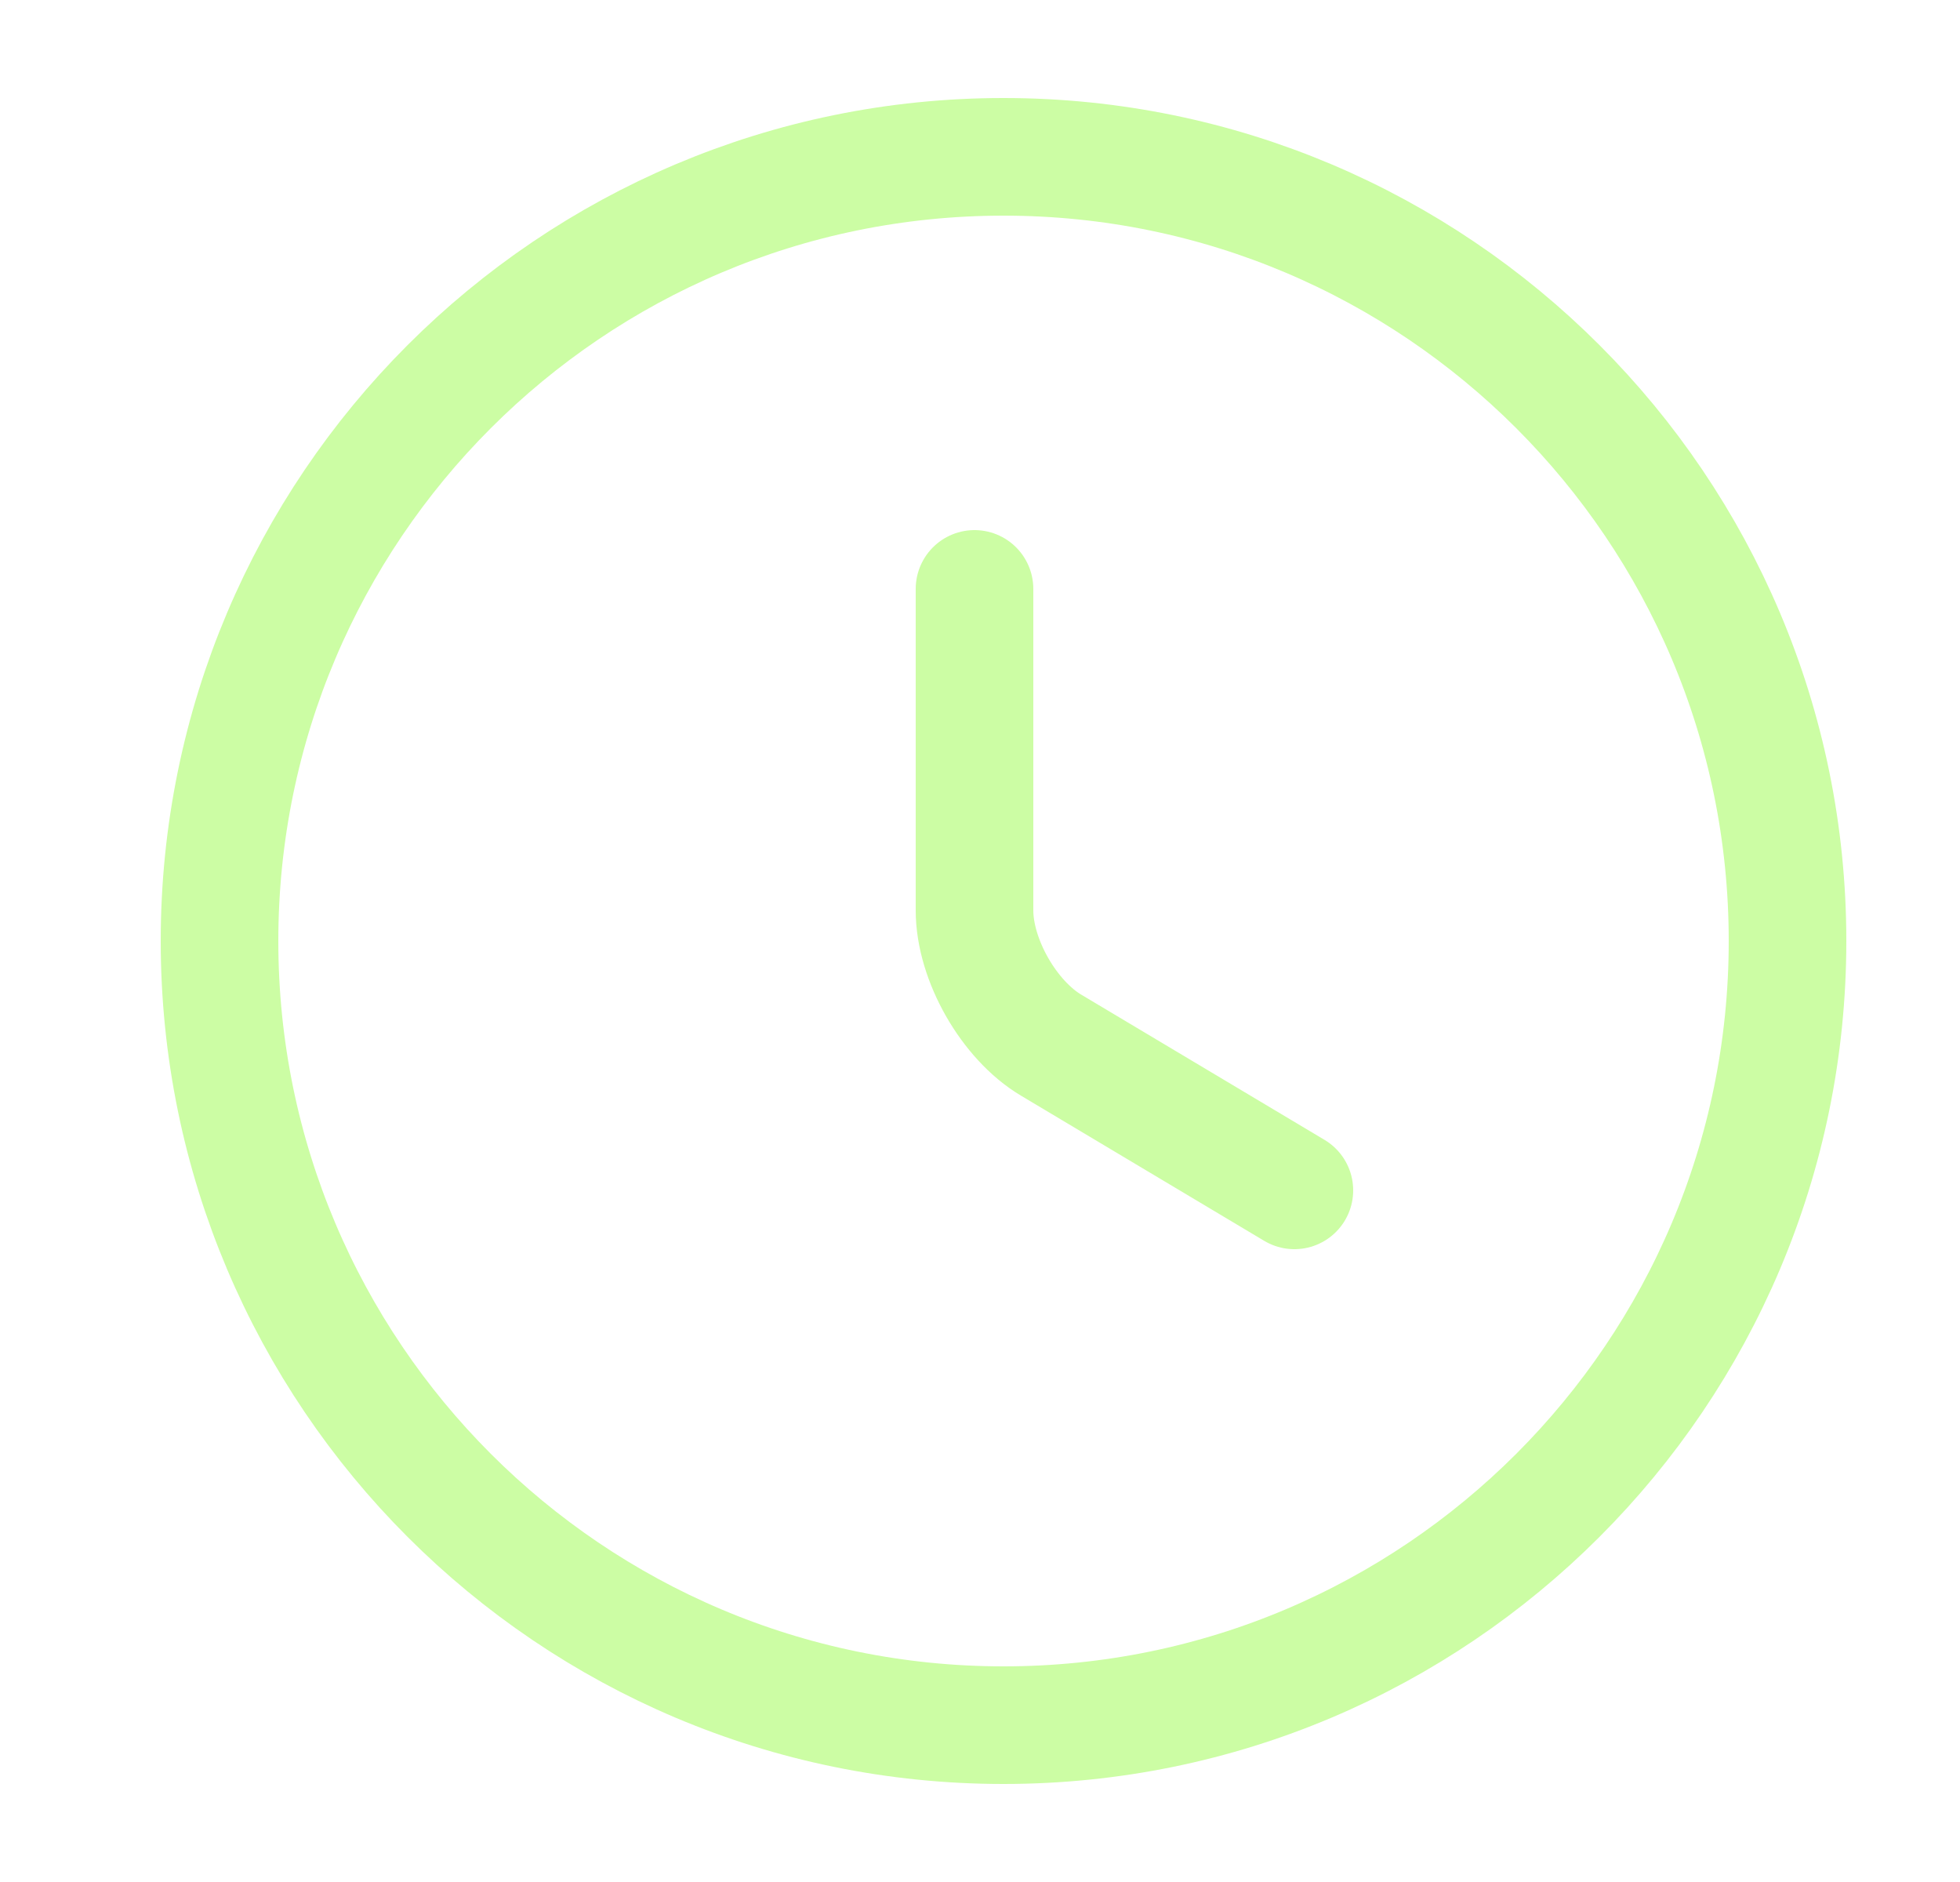
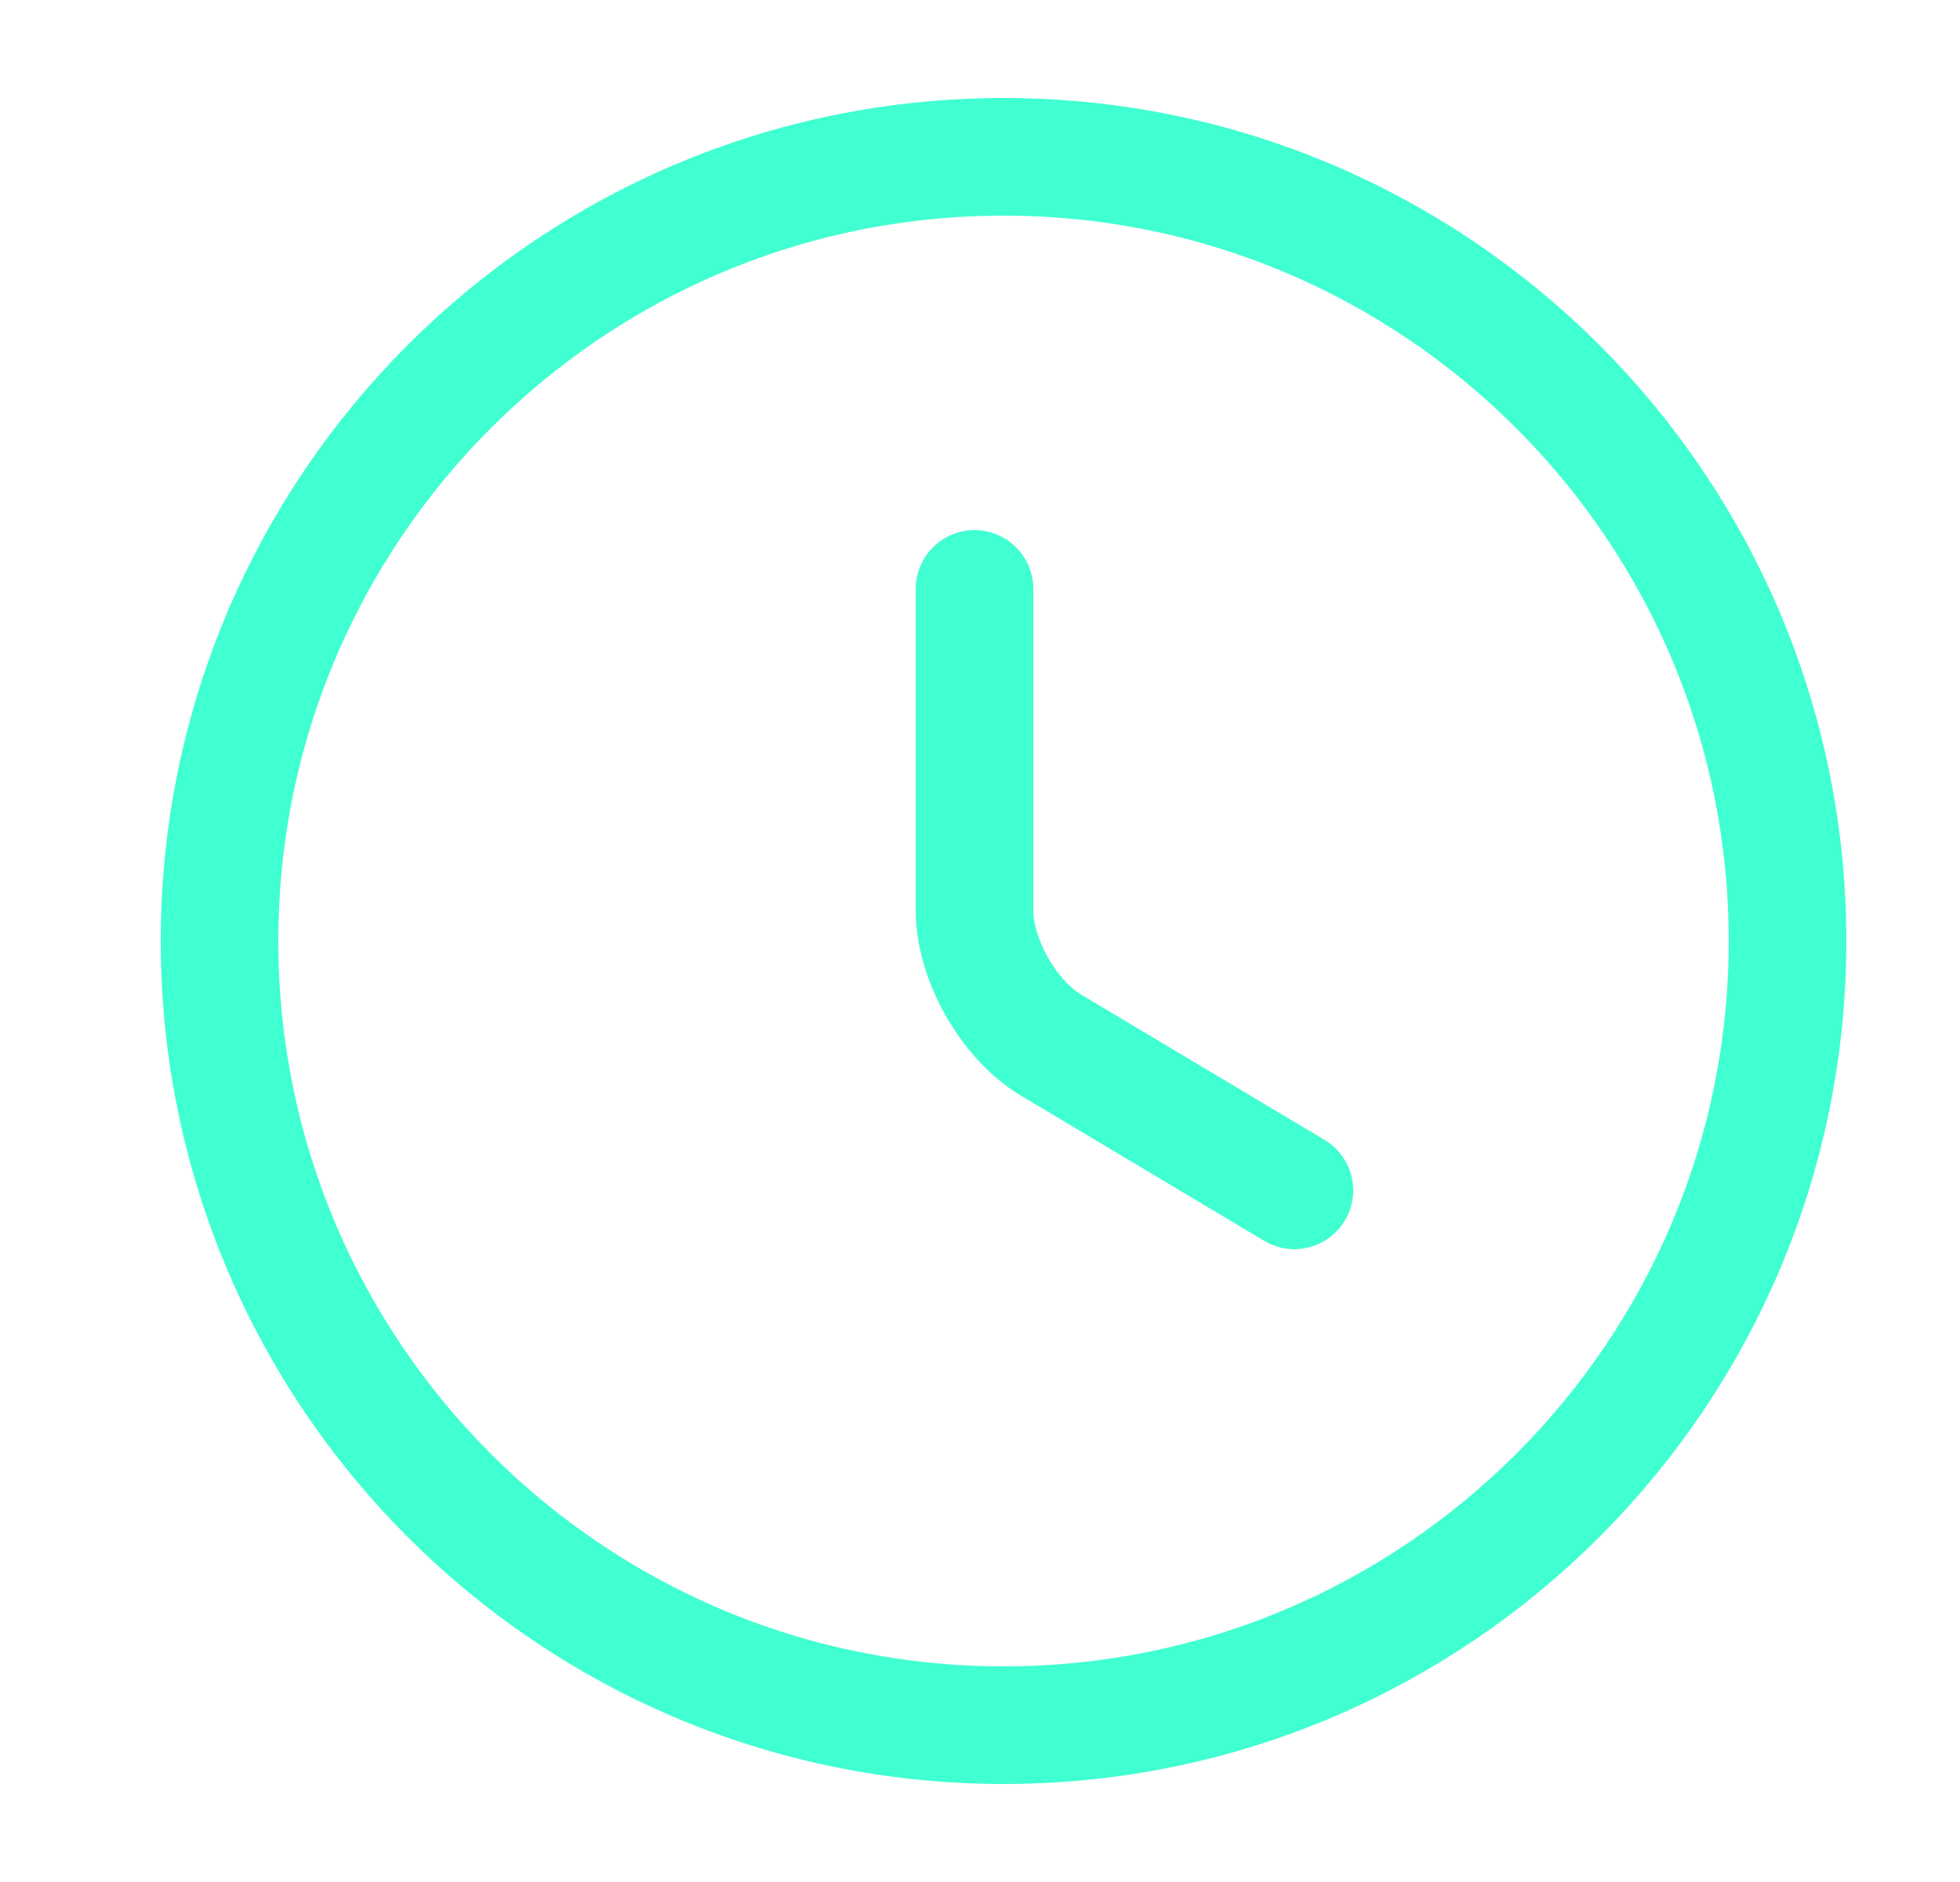
<svg xmlns="http://www.w3.org/2000/svg" width="25" height="24" viewBox="0 0 25 24" fill="none">
-   <path d="M22.8 12C22.8 17.52 18.32 22 12.8 22C7.28 22 2.8 17.52 2.8 12C2.8 6.48 7.28 2 12.8 2C18.32 2 22.8 6.48 22.8 12Z" stroke="#CCFDA4" stroke-width="1.5" stroke-linecap="round" stroke-linejoin="round" />
-   <path d="M16.51 15.18L13.41 13.33C12.87 13.01 12.43 12.24 12.43 11.61V7.51" stroke="#CCFDA4" stroke-width="1.5" stroke-linecap="round" stroke-linejoin="round" />
+   <path d="M22.8 12C22.8 17.52 18.32 22 12.8 22C7.28 22 2.8 17.52 2.8 12C2.8 6.48 7.28 2 12.8 2C18.32 2 22.8 6.48 22.8 12Z" stroke="#40FFD1" stroke-width="1.5" stroke-linecap="round" stroke-linejoin="round" />
+   <path d="M16.51 15.18L13.41 13.33C12.87 13.01 12.43 12.24 12.43 11.61V7.51" stroke="#40FFD1" stroke-width="1.5" stroke-linecap="round" stroke-linejoin="round" />
</svg>
